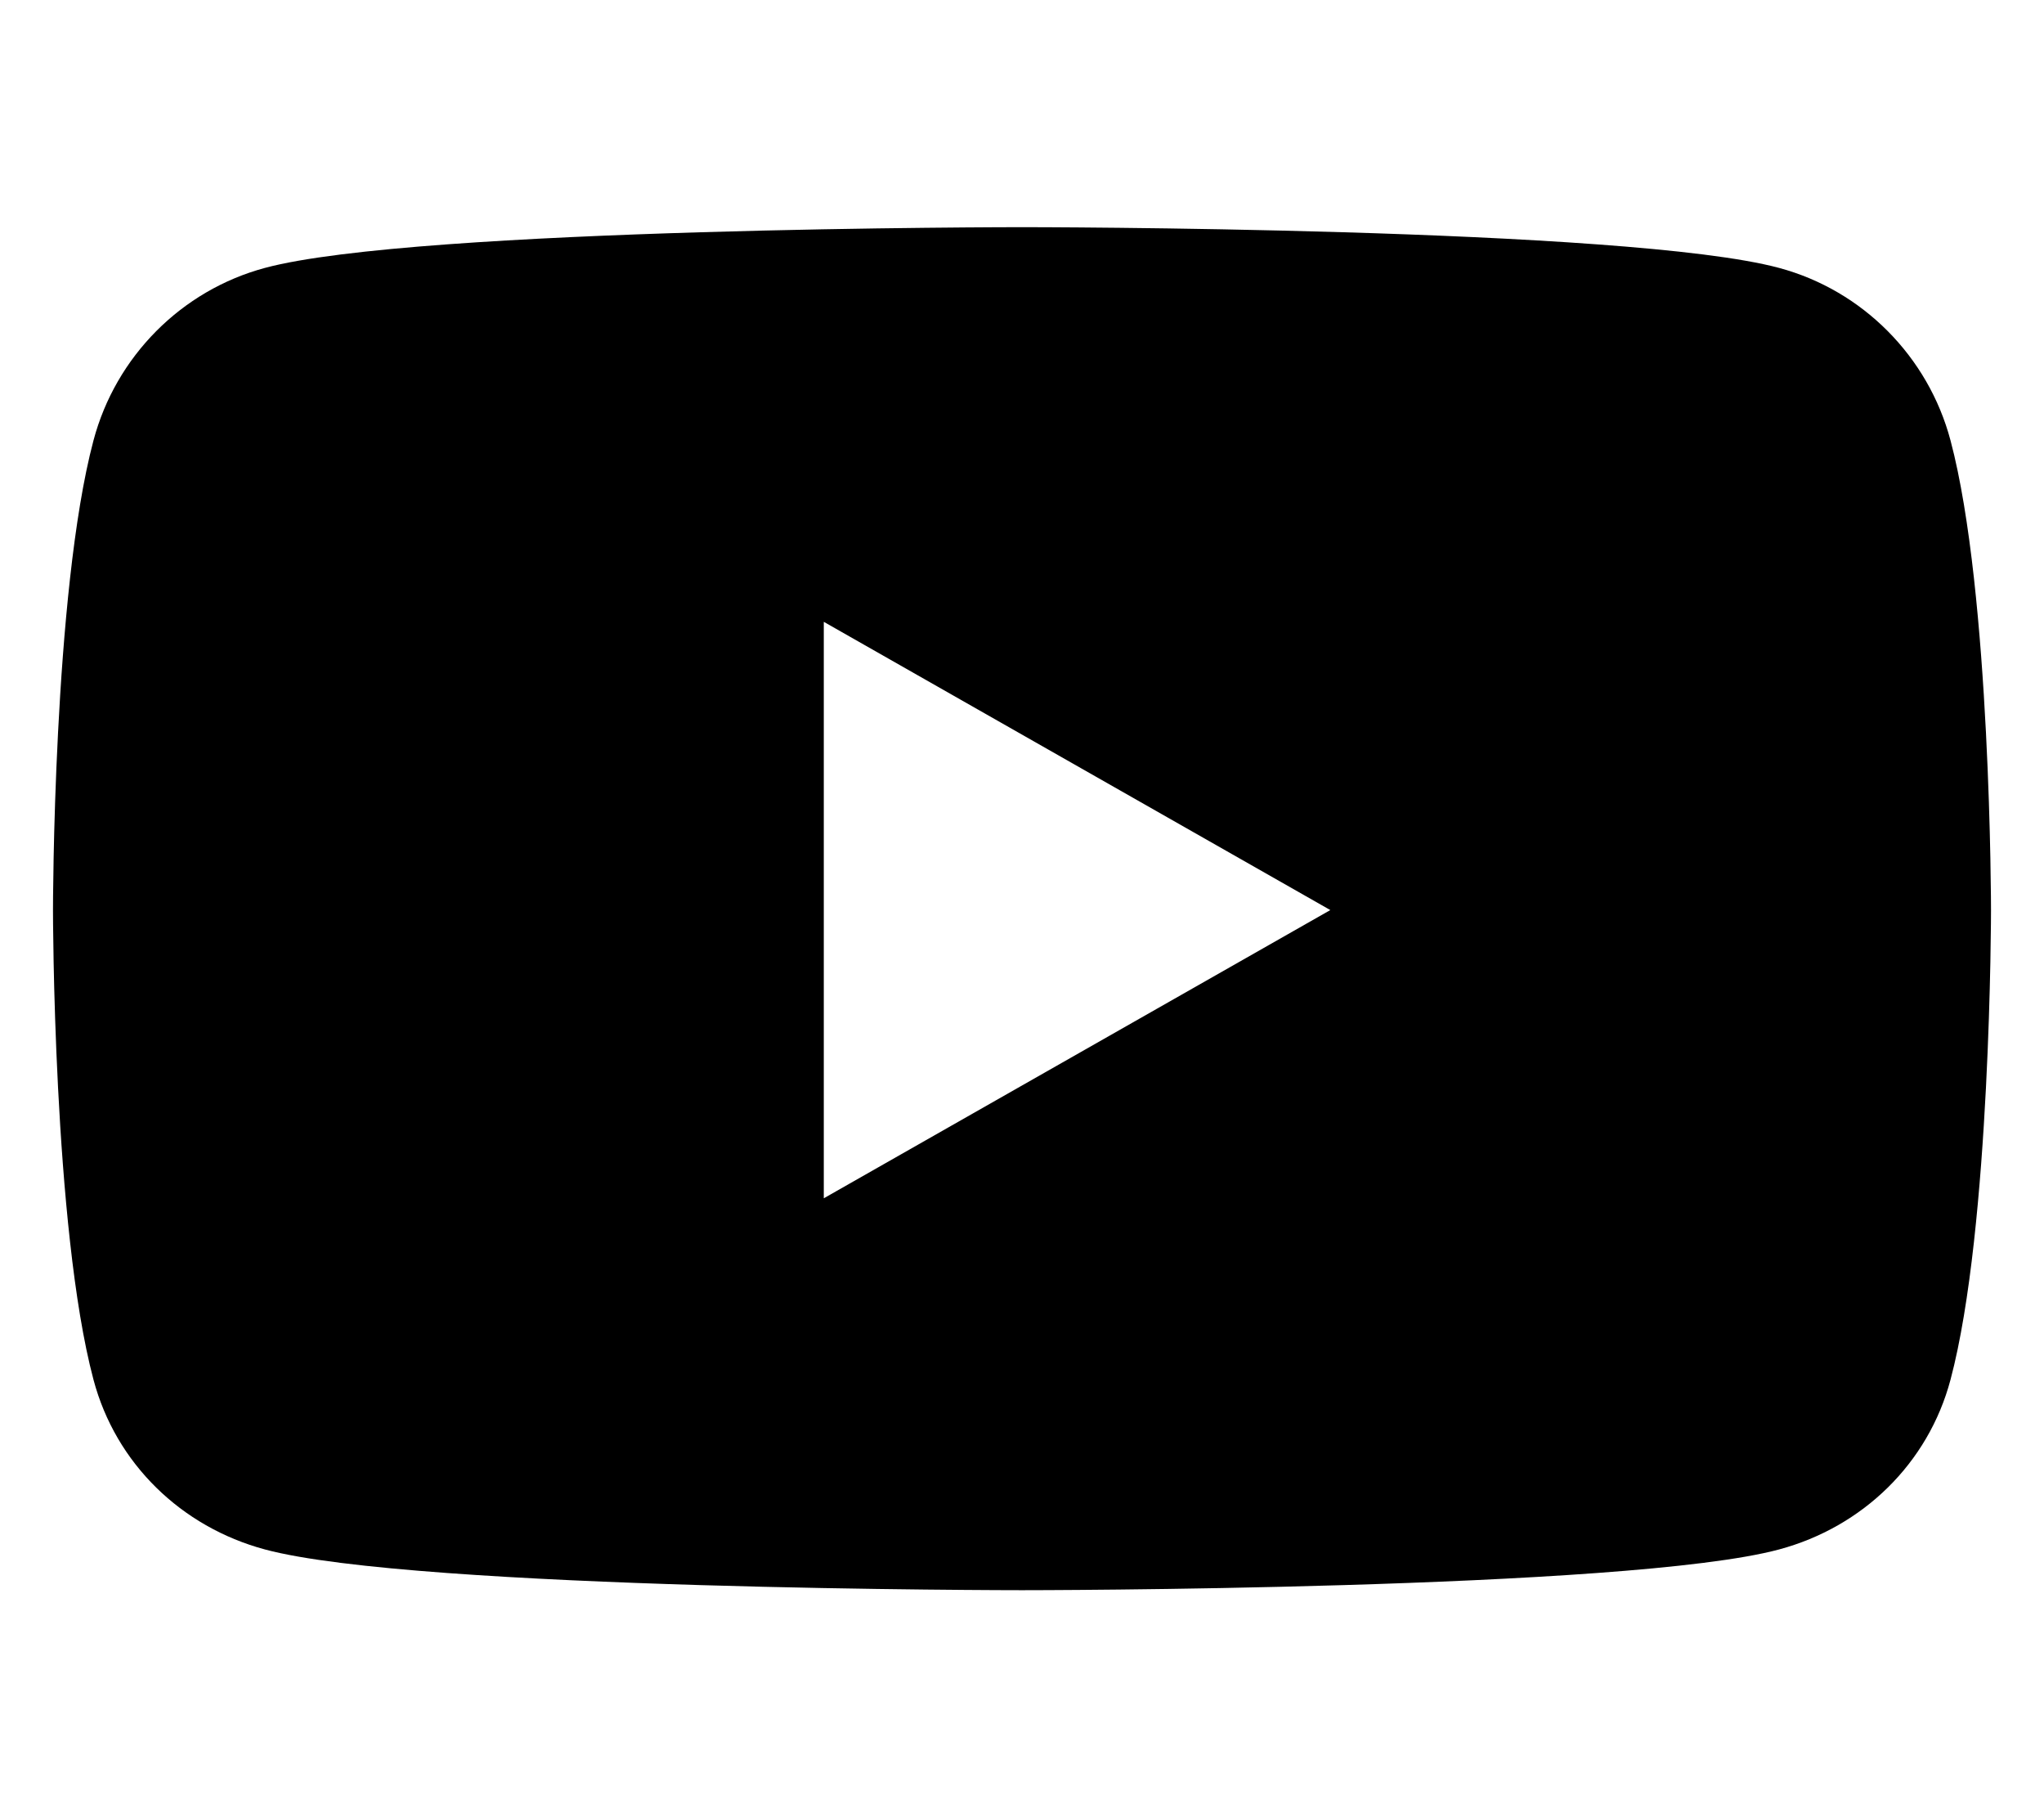
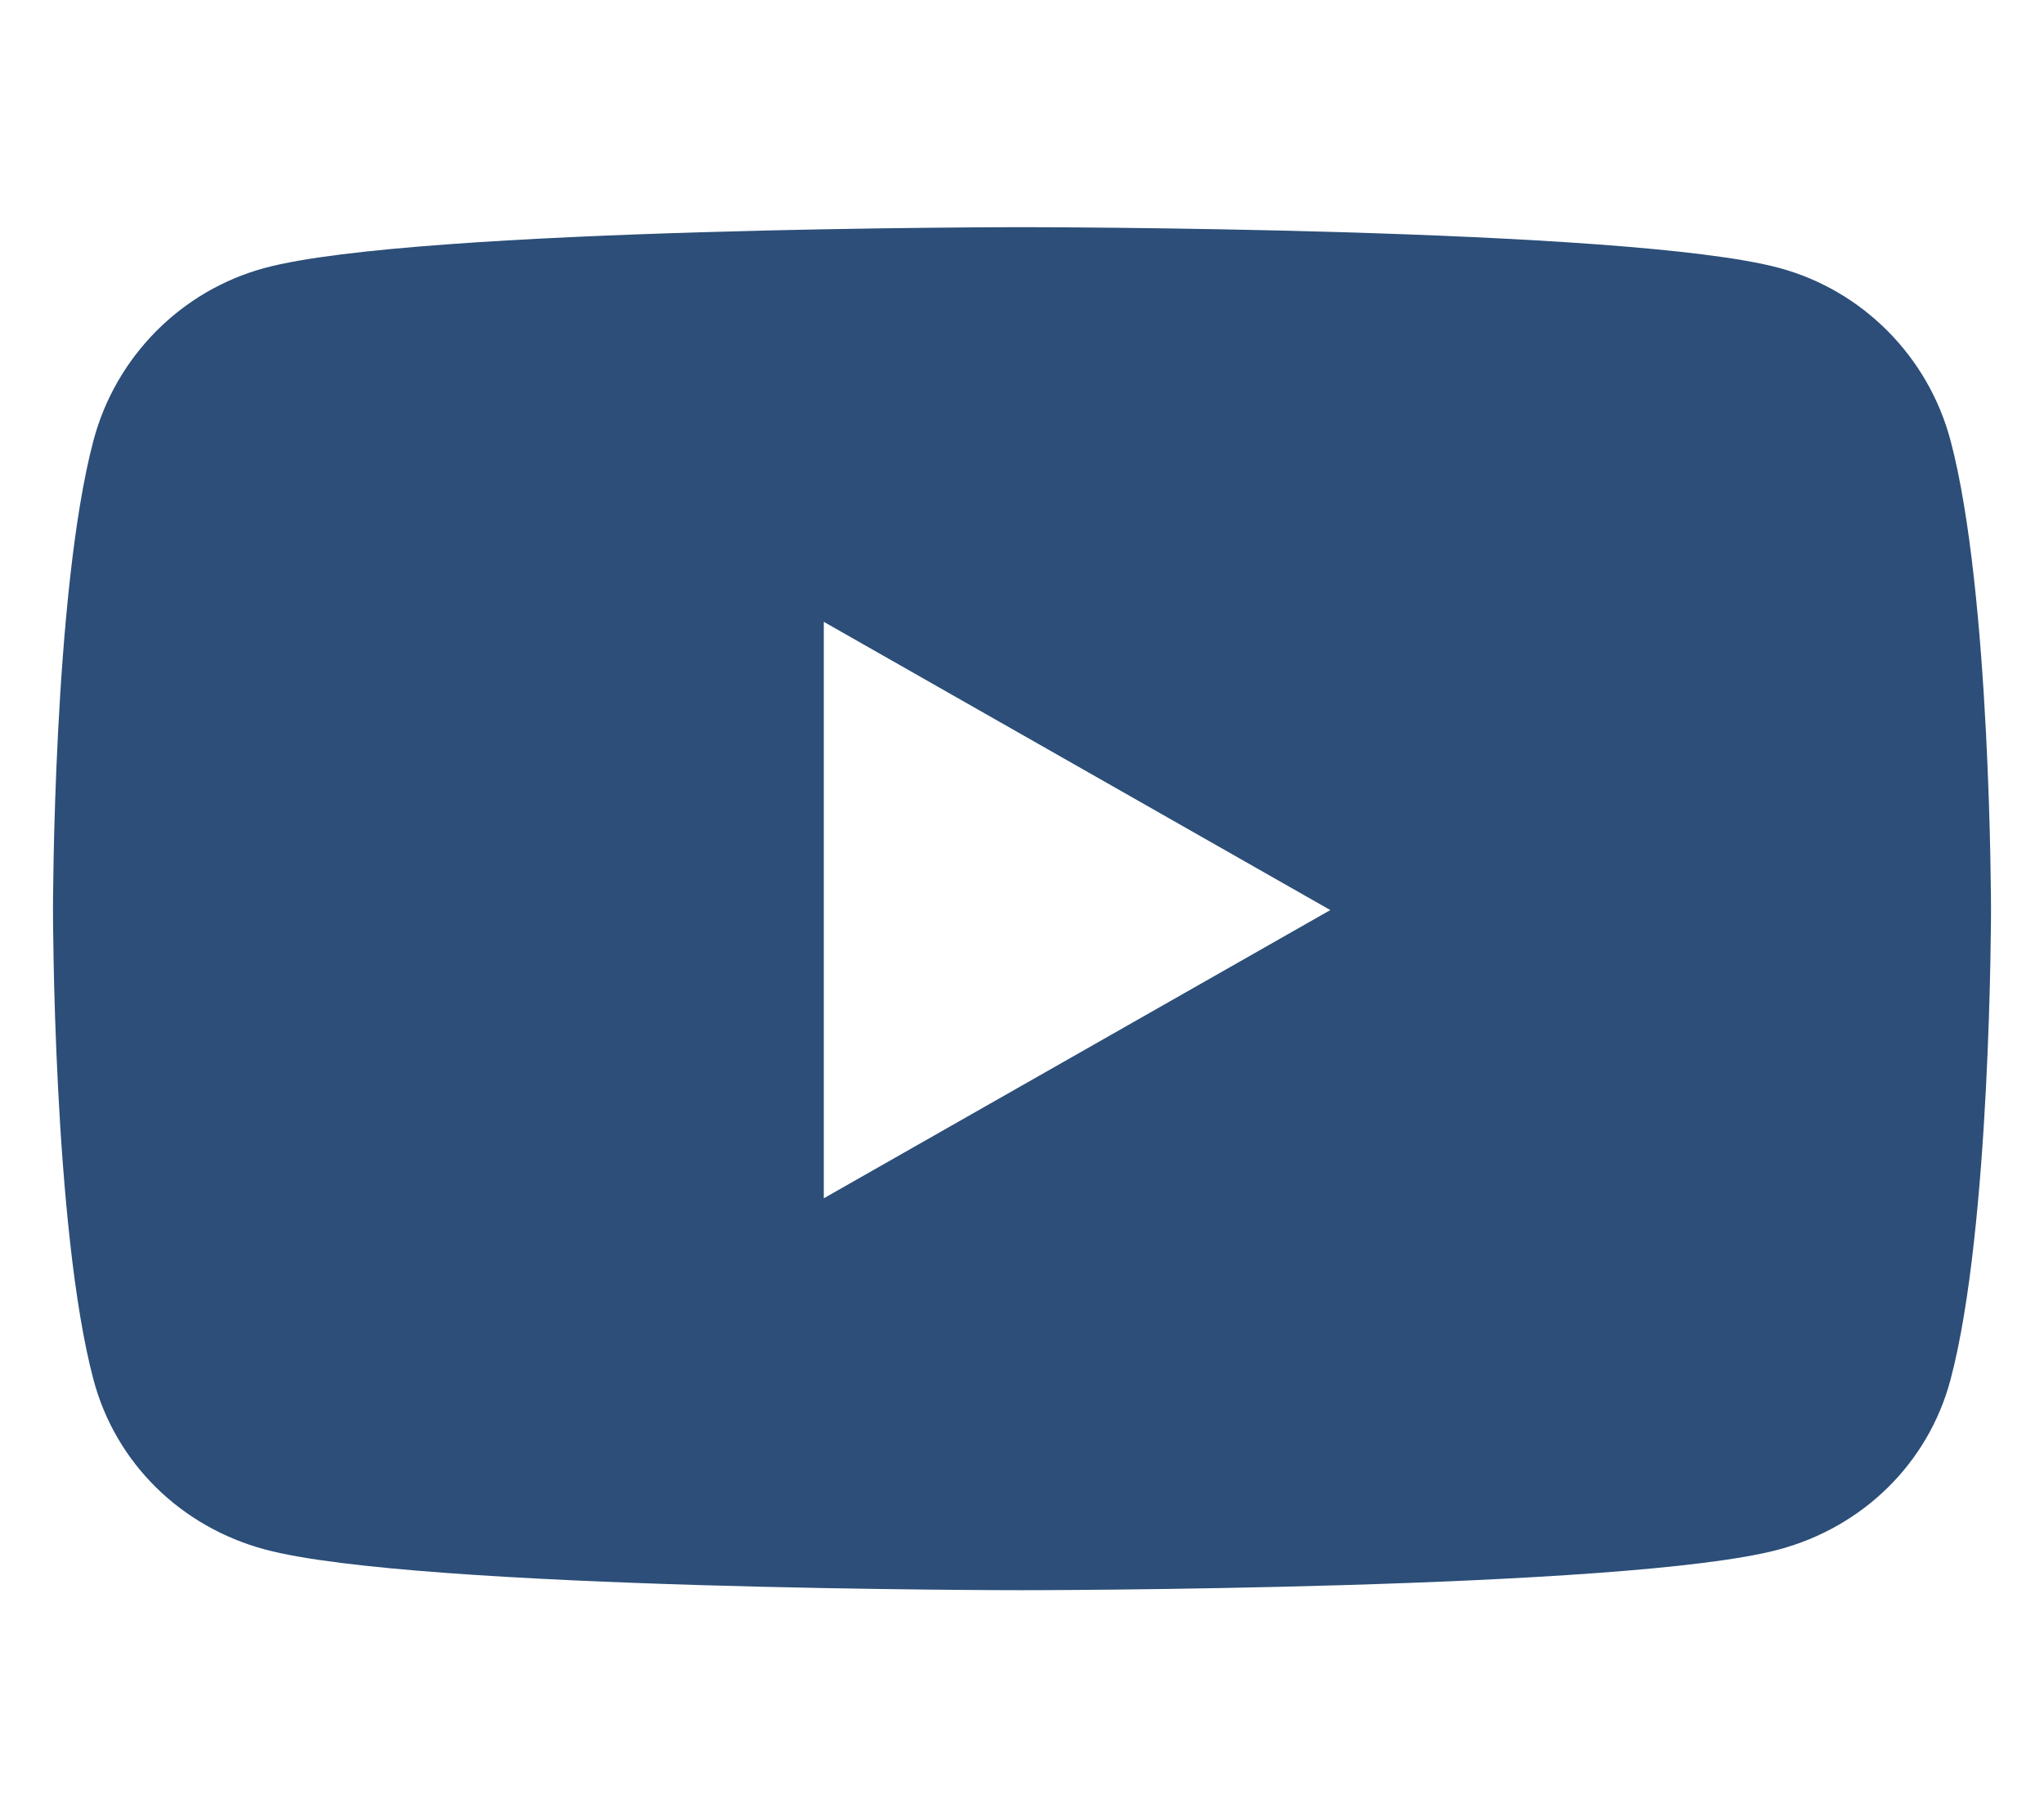
<svg xmlns="http://www.w3.org/2000/svg" aria-hidden="true" focusable="false" data-prefix="fab" data-icon="youtube" class="svg-inline--fa fa-youtube fa-w-18" role="img" viewBox="0 0 576 512">
-   <path fill="currentColor" d="M549.655 124.083c-6.281-23.65-24.787-42.276-48.284-48.597C458.781 64 288 64 288 64S117.22 64 74.629 75.486c-23.497 6.322-42.003 24.947-48.284 48.597-11.412 42.867-11.412 132.305-11.412 132.305s0 89.438 11.412 132.305c6.281 23.65 24.787 41.5 48.284 47.821C117.22 448 288 448 288 448s170.78 0 213.371-11.486c23.497-6.321 42.003-24.171 48.284-47.821 11.412-42.867 11.412-132.305 11.412-132.305s0-89.438-11.412-132.305zm-317.51 213.508V175.185l142.739 81.205-142.739 81.201z" />
+   <path fill="#2c4e78" d="M549.655 124.083c-6.281-23.65-24.787-42.276-48.284-48.597C458.781 64 288 64 288 64S117.22 64 74.629 75.486c-23.497 6.322-42.003 24.947-48.284 48.597-11.412 42.867-11.412 132.305-11.412 132.305s0 89.438 11.412 132.305c6.281 23.65 24.787 41.5 48.284 47.821C117.22 448 288 448 288 448s170.78 0 213.371-11.486c23.497-6.321 42.003-24.171 48.284-47.821 11.412-42.867 11.412-132.305 11.412-132.305s0-89.438-11.412-132.305zm-317.51 213.508V175.185l142.739 81.205-142.739 81.201z" />
</svg>
